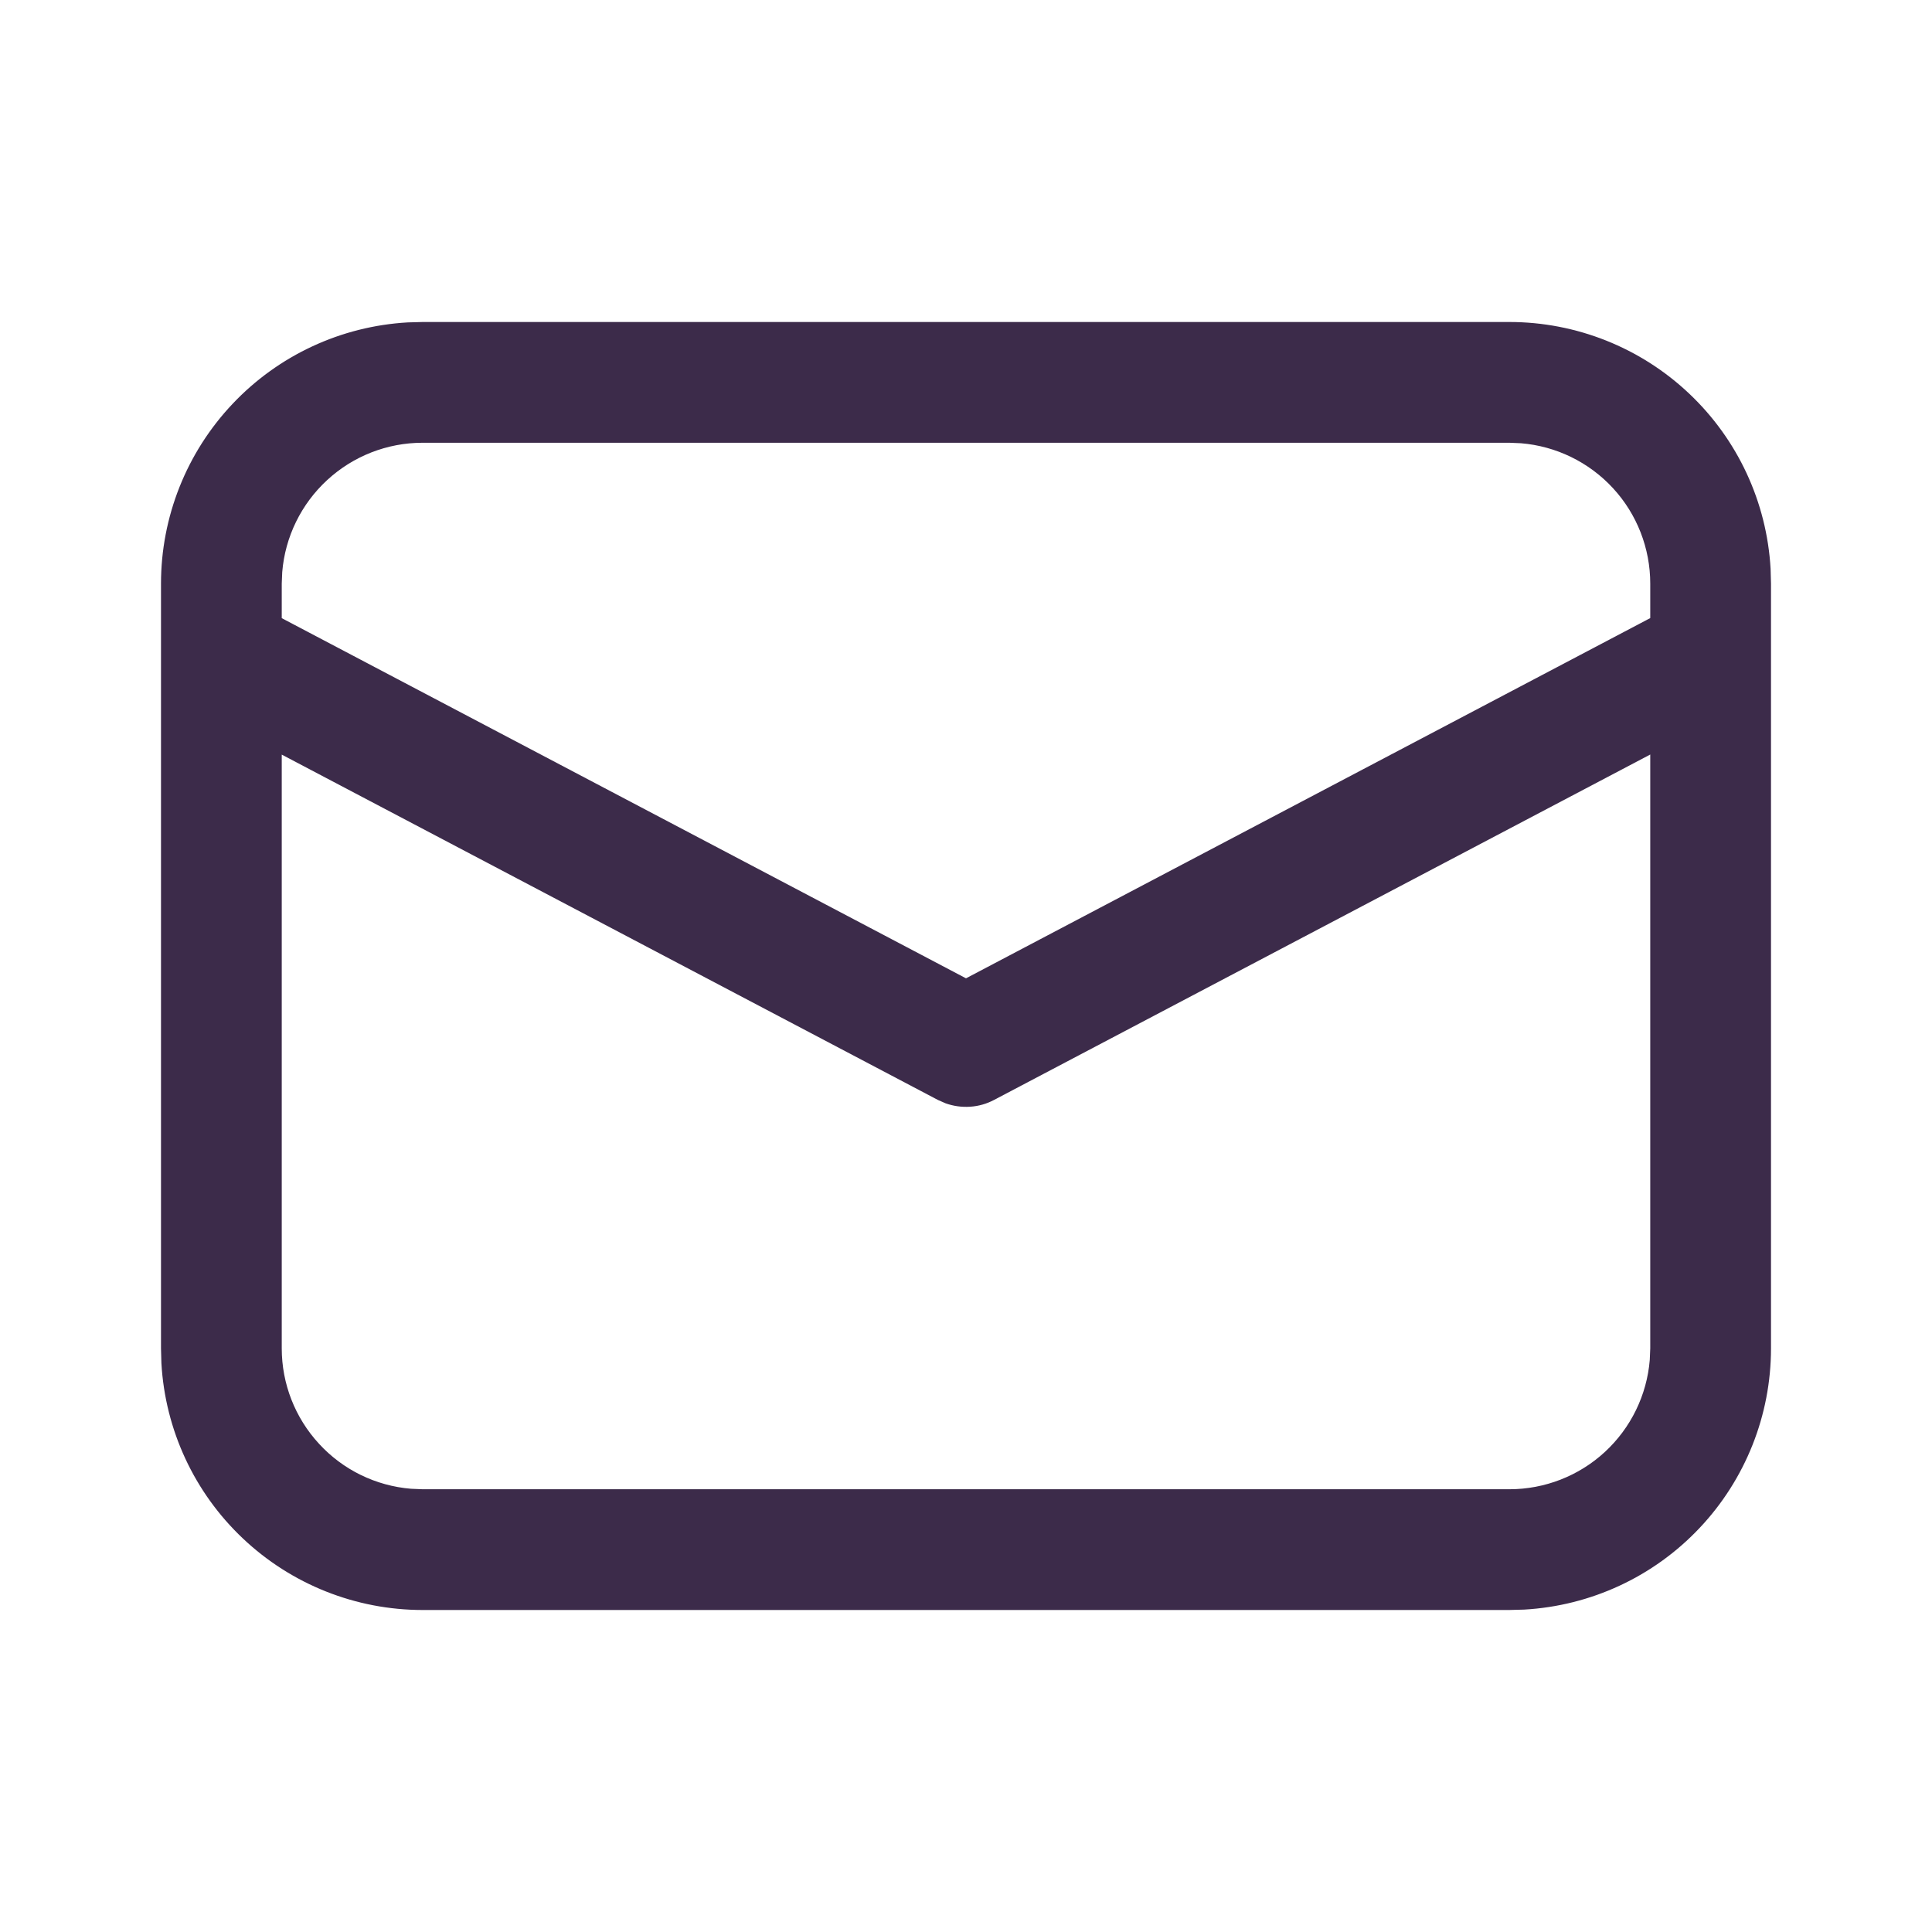
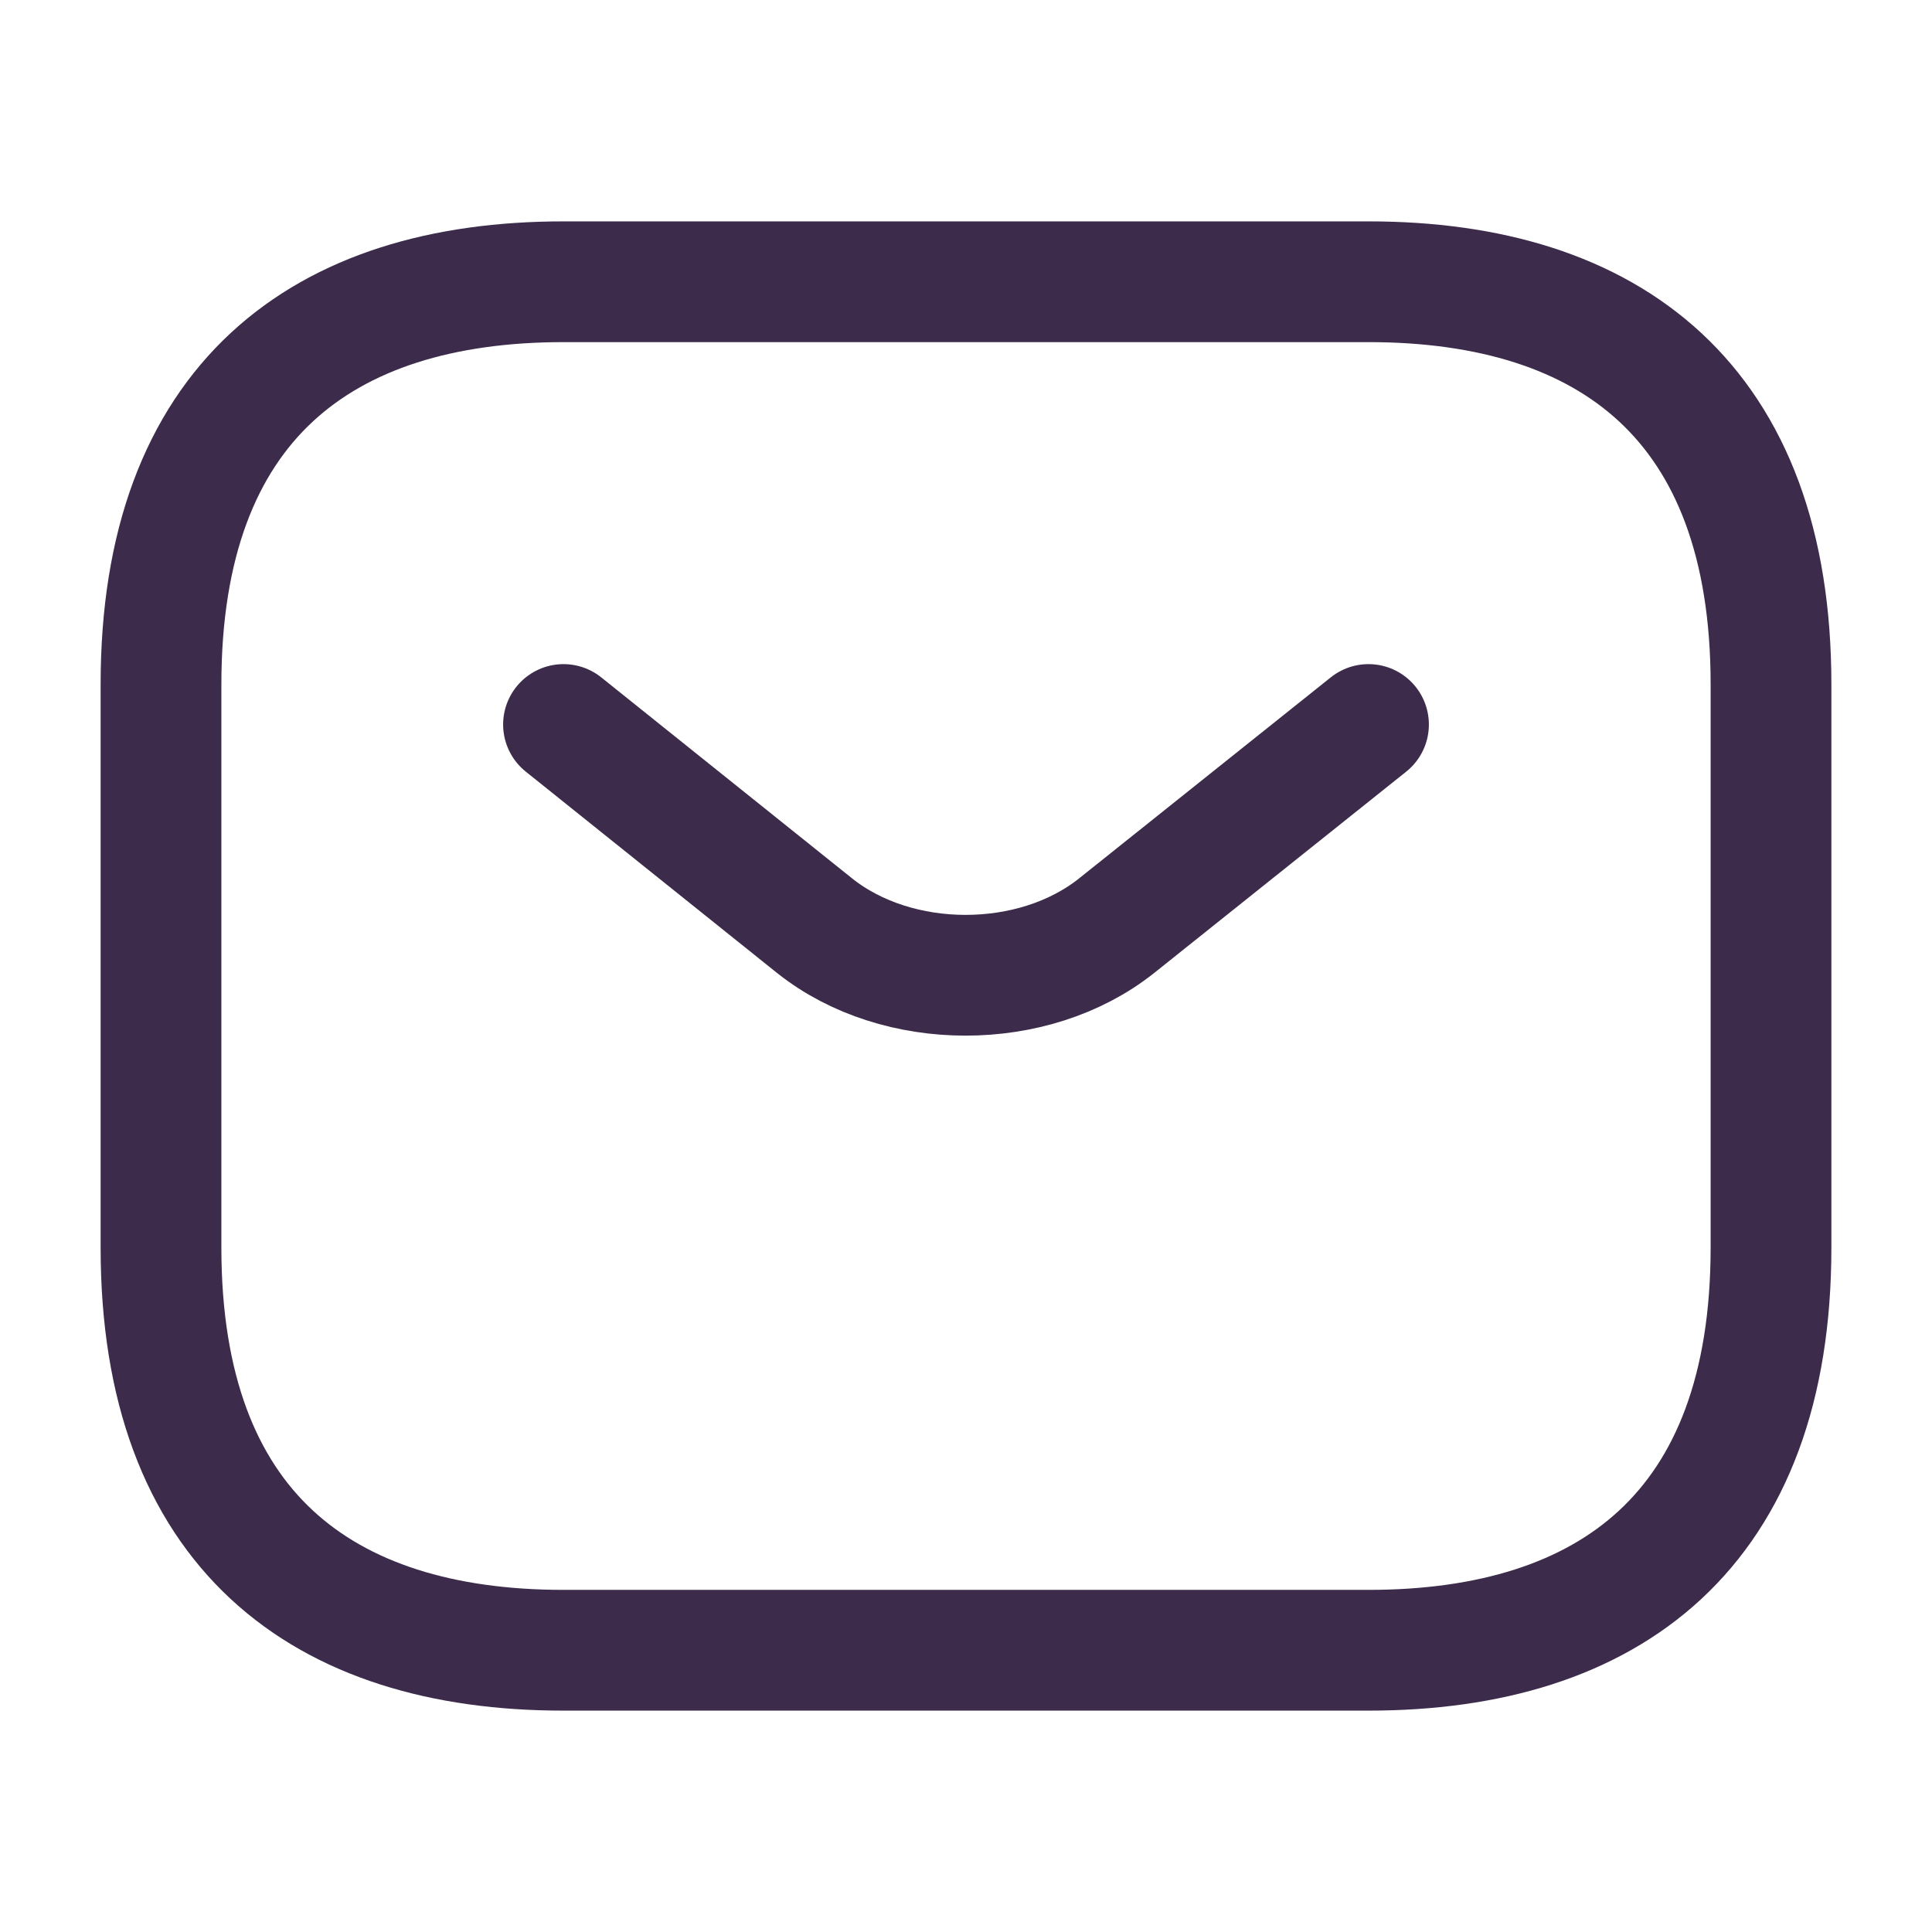
<svg xmlns="http://www.w3.org/2000/svg" width="24" height="24" viewBox="0 0 24 24" fill="none">
-   <path d="M5.25 4H18.75C19.58 4 20.379 4.318 20.982 4.888C21.586 5.458 21.948 6.237 21.995 7.066L22 7.25V16.75C22 17.58 21.682 18.379 21.112 18.982C20.542 19.586 19.763 19.948 18.934 19.995L18.75 20H5.25C4.42 20 3.621 19.682 3.018 19.112C2.414 18.542 2.052 17.763 2.005 16.934L2 16.75V7.25C2 6.42 2.318 5.621 2.888 5.018C3.458 4.414 4.237 4.052 5.066 4.005L5.25 4ZM20.5 9.373L12.35 13.663C12.258 13.712 12.157 13.741 12.053 13.748C11.949 13.755 11.845 13.741 11.747 13.706L11.651 13.664L3.5 9.374V16.75C3.5 17.189 3.665 17.612 3.963 17.935C4.26 18.259 4.668 18.458 5.106 18.494L5.25 18.5H18.75C19.189 18.5 19.613 18.335 19.936 18.037C20.259 17.739 20.458 17.331 20.494 16.893L20.5 16.75V9.373ZM18.75 5.5H5.25C4.811 5.5 4.388 5.665 4.065 5.963C3.742 6.26 3.542 6.668 3.506 7.106L3.5 7.25V7.679L12 12.153L20.5 7.678V7.25C20.5 6.811 20.335 6.387 20.037 6.064C19.739 5.741 19.331 5.542 18.893 5.506L18.75 5.5Z" fill="#3C2B4A" />
+   <path d="M17 20.5H7C4 20.5 2 19 2 15.5V8.5C2 5 4 3.5 7 3.5H17C20 3.5 22 5 22 8.5V15.5C22 19 20 20.5 17 20.5Z" stroke="#3C2B4A" stroke-width="1.5" stroke-miterlimit="10" stroke-linecap="round" stroke-linejoin="round" />
+   <path d="M17 9L13.87 11.5C12.84 12.32 11.15 12.32 10.12 11.5L7 9" stroke="#3C2B4A" stroke-width="1.5" stroke-miterlimit="10" stroke-linecap="round" stroke-linejoin="round" />
</svg>
